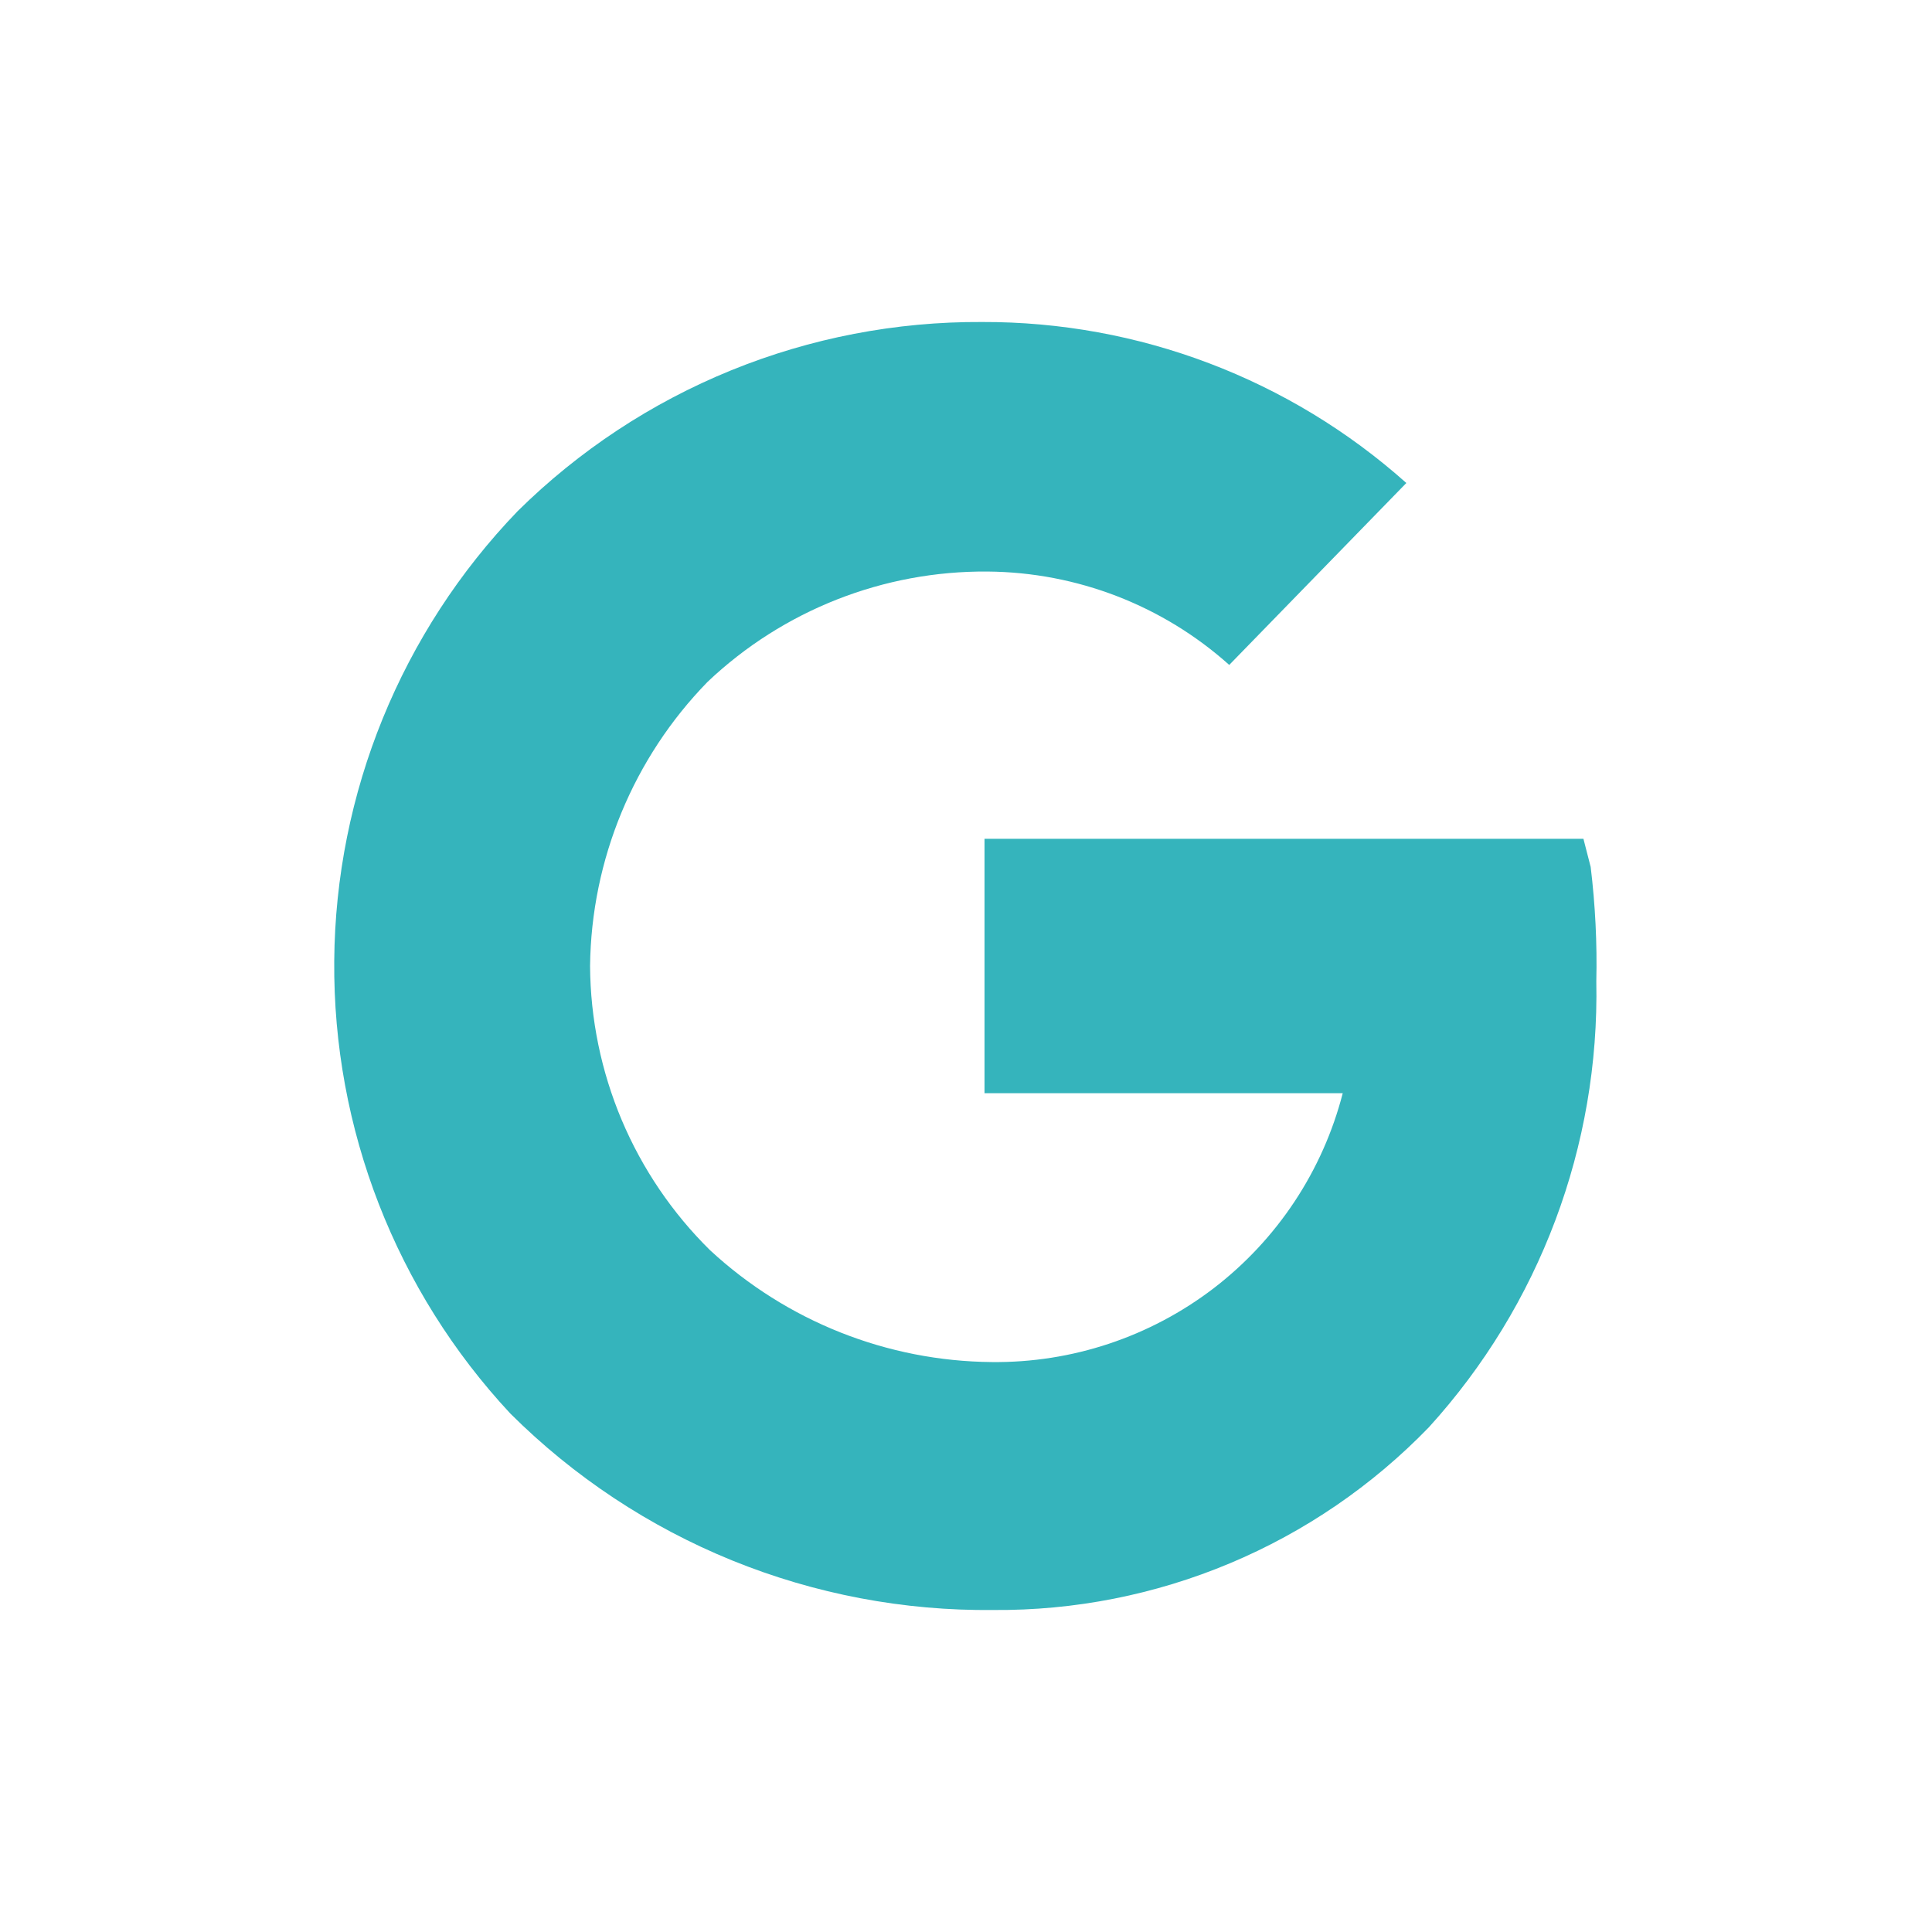
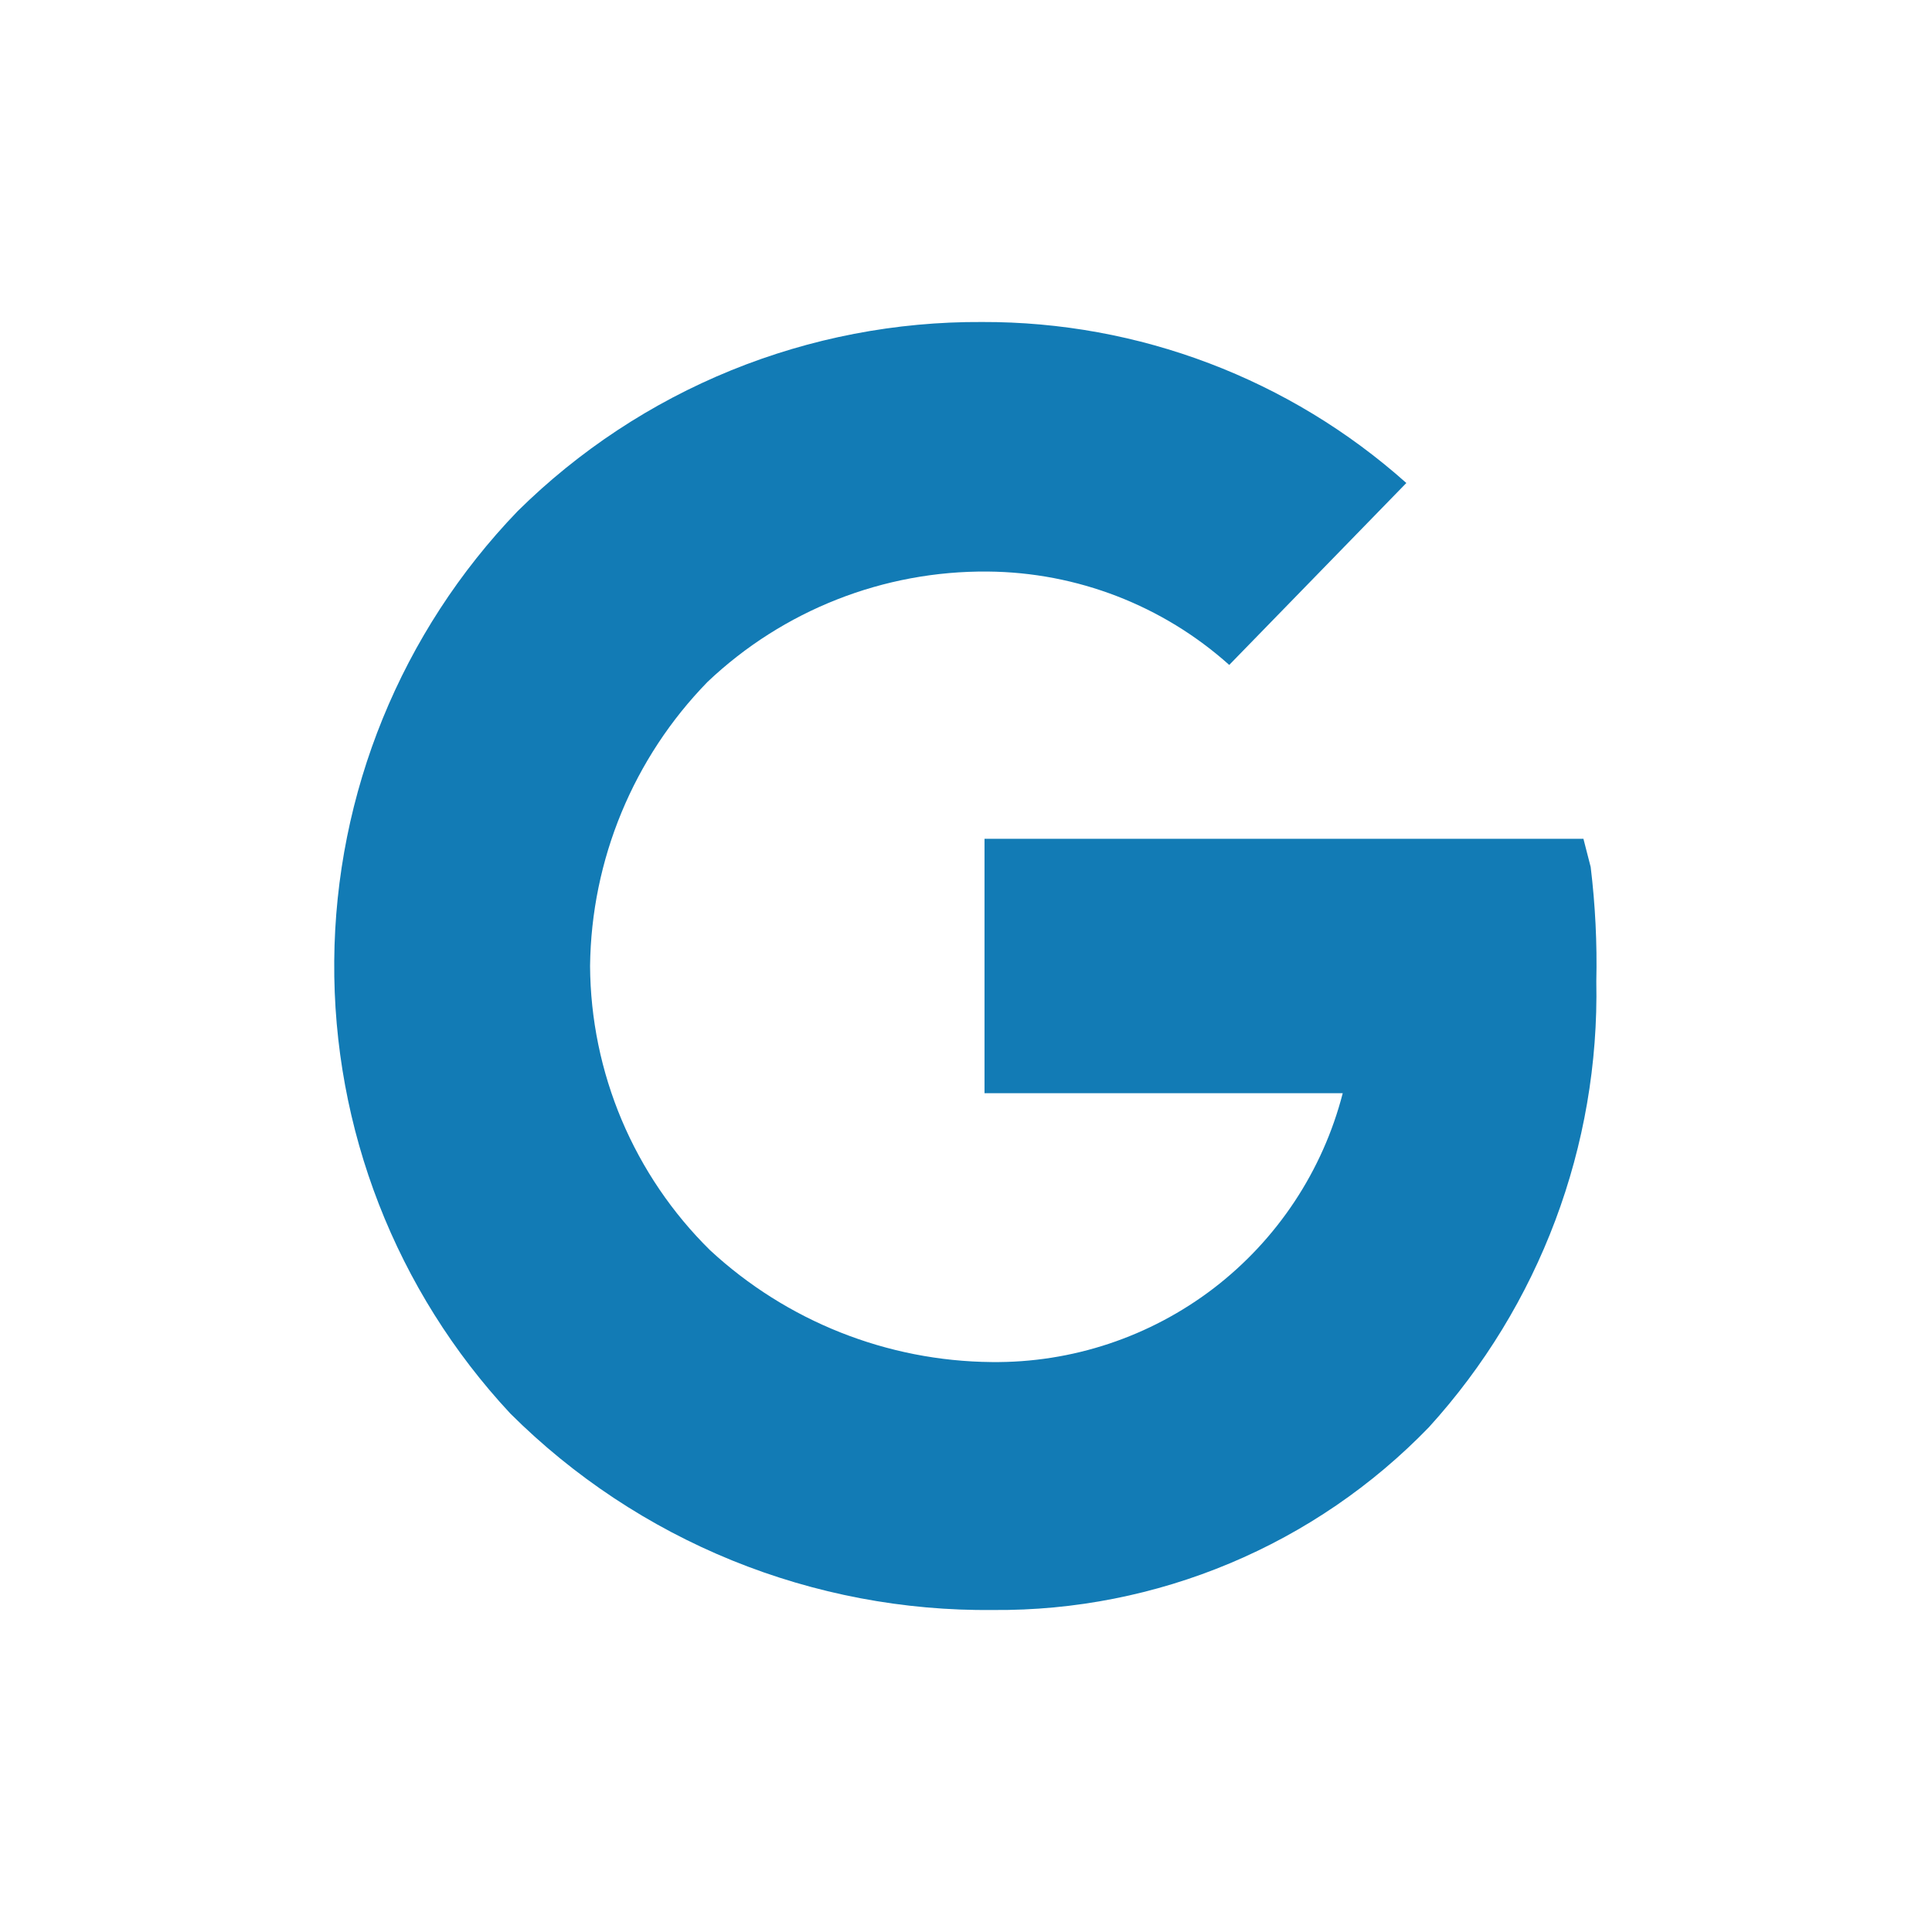
- <svg xmlns="http://www.w3.org/2000/svg" width="25px" height="25px" viewBox="0 0 24 24" fill="#35b4bc">
+ <svg xmlns="http://www.w3.org/2000/svg" width="25px" height="25px" viewBox="0 0 24 24" fill="#127bb5">
  <path d="M19.76 10.77L19.67 10.42H12.23V13.58H16.68C16.432 14.544 15.867 15.397 15.077 16.003C14.286 16.608 13.316 16.931 12.32 16.92C11.021 16.909 9.773 16.413 8.82 15.53C8.352 15.069 7.979 14.519 7.723 13.913C7.468 13.308 7.334 12.658 7.33 12C7.345 10.68 7.868 9.415 8.79 8.47C9.729 7.58 10.976 7.089 12.27 7.1C13.378 7.109 14.445 7.521 15.27 8.26L17.47 6C16.02 4.706 14.143 3.994 12.2 4C11.131 3.994 10.071 4.198 9.081 4.601C8.091 5.004 7.19 5.599 6.43 6.35C4.984 7.852 4.168 9.852 4.152 11.937C4.135 14.022 4.918 16.035 6.34 17.56C7.128 18.345 8.064 18.965 9.094 19.384C10.125 19.803 11.228 20.012 12.34 20C13.348 20.008 14.348 19.81 15.278 19.42C16.208 19.03 17.049 18.455 17.75 17.73C19.126 16.217 19.87 14.235 19.83 12.19C19.841 11.716 19.817 11.241 19.76 10.77Z" />
</svg>
